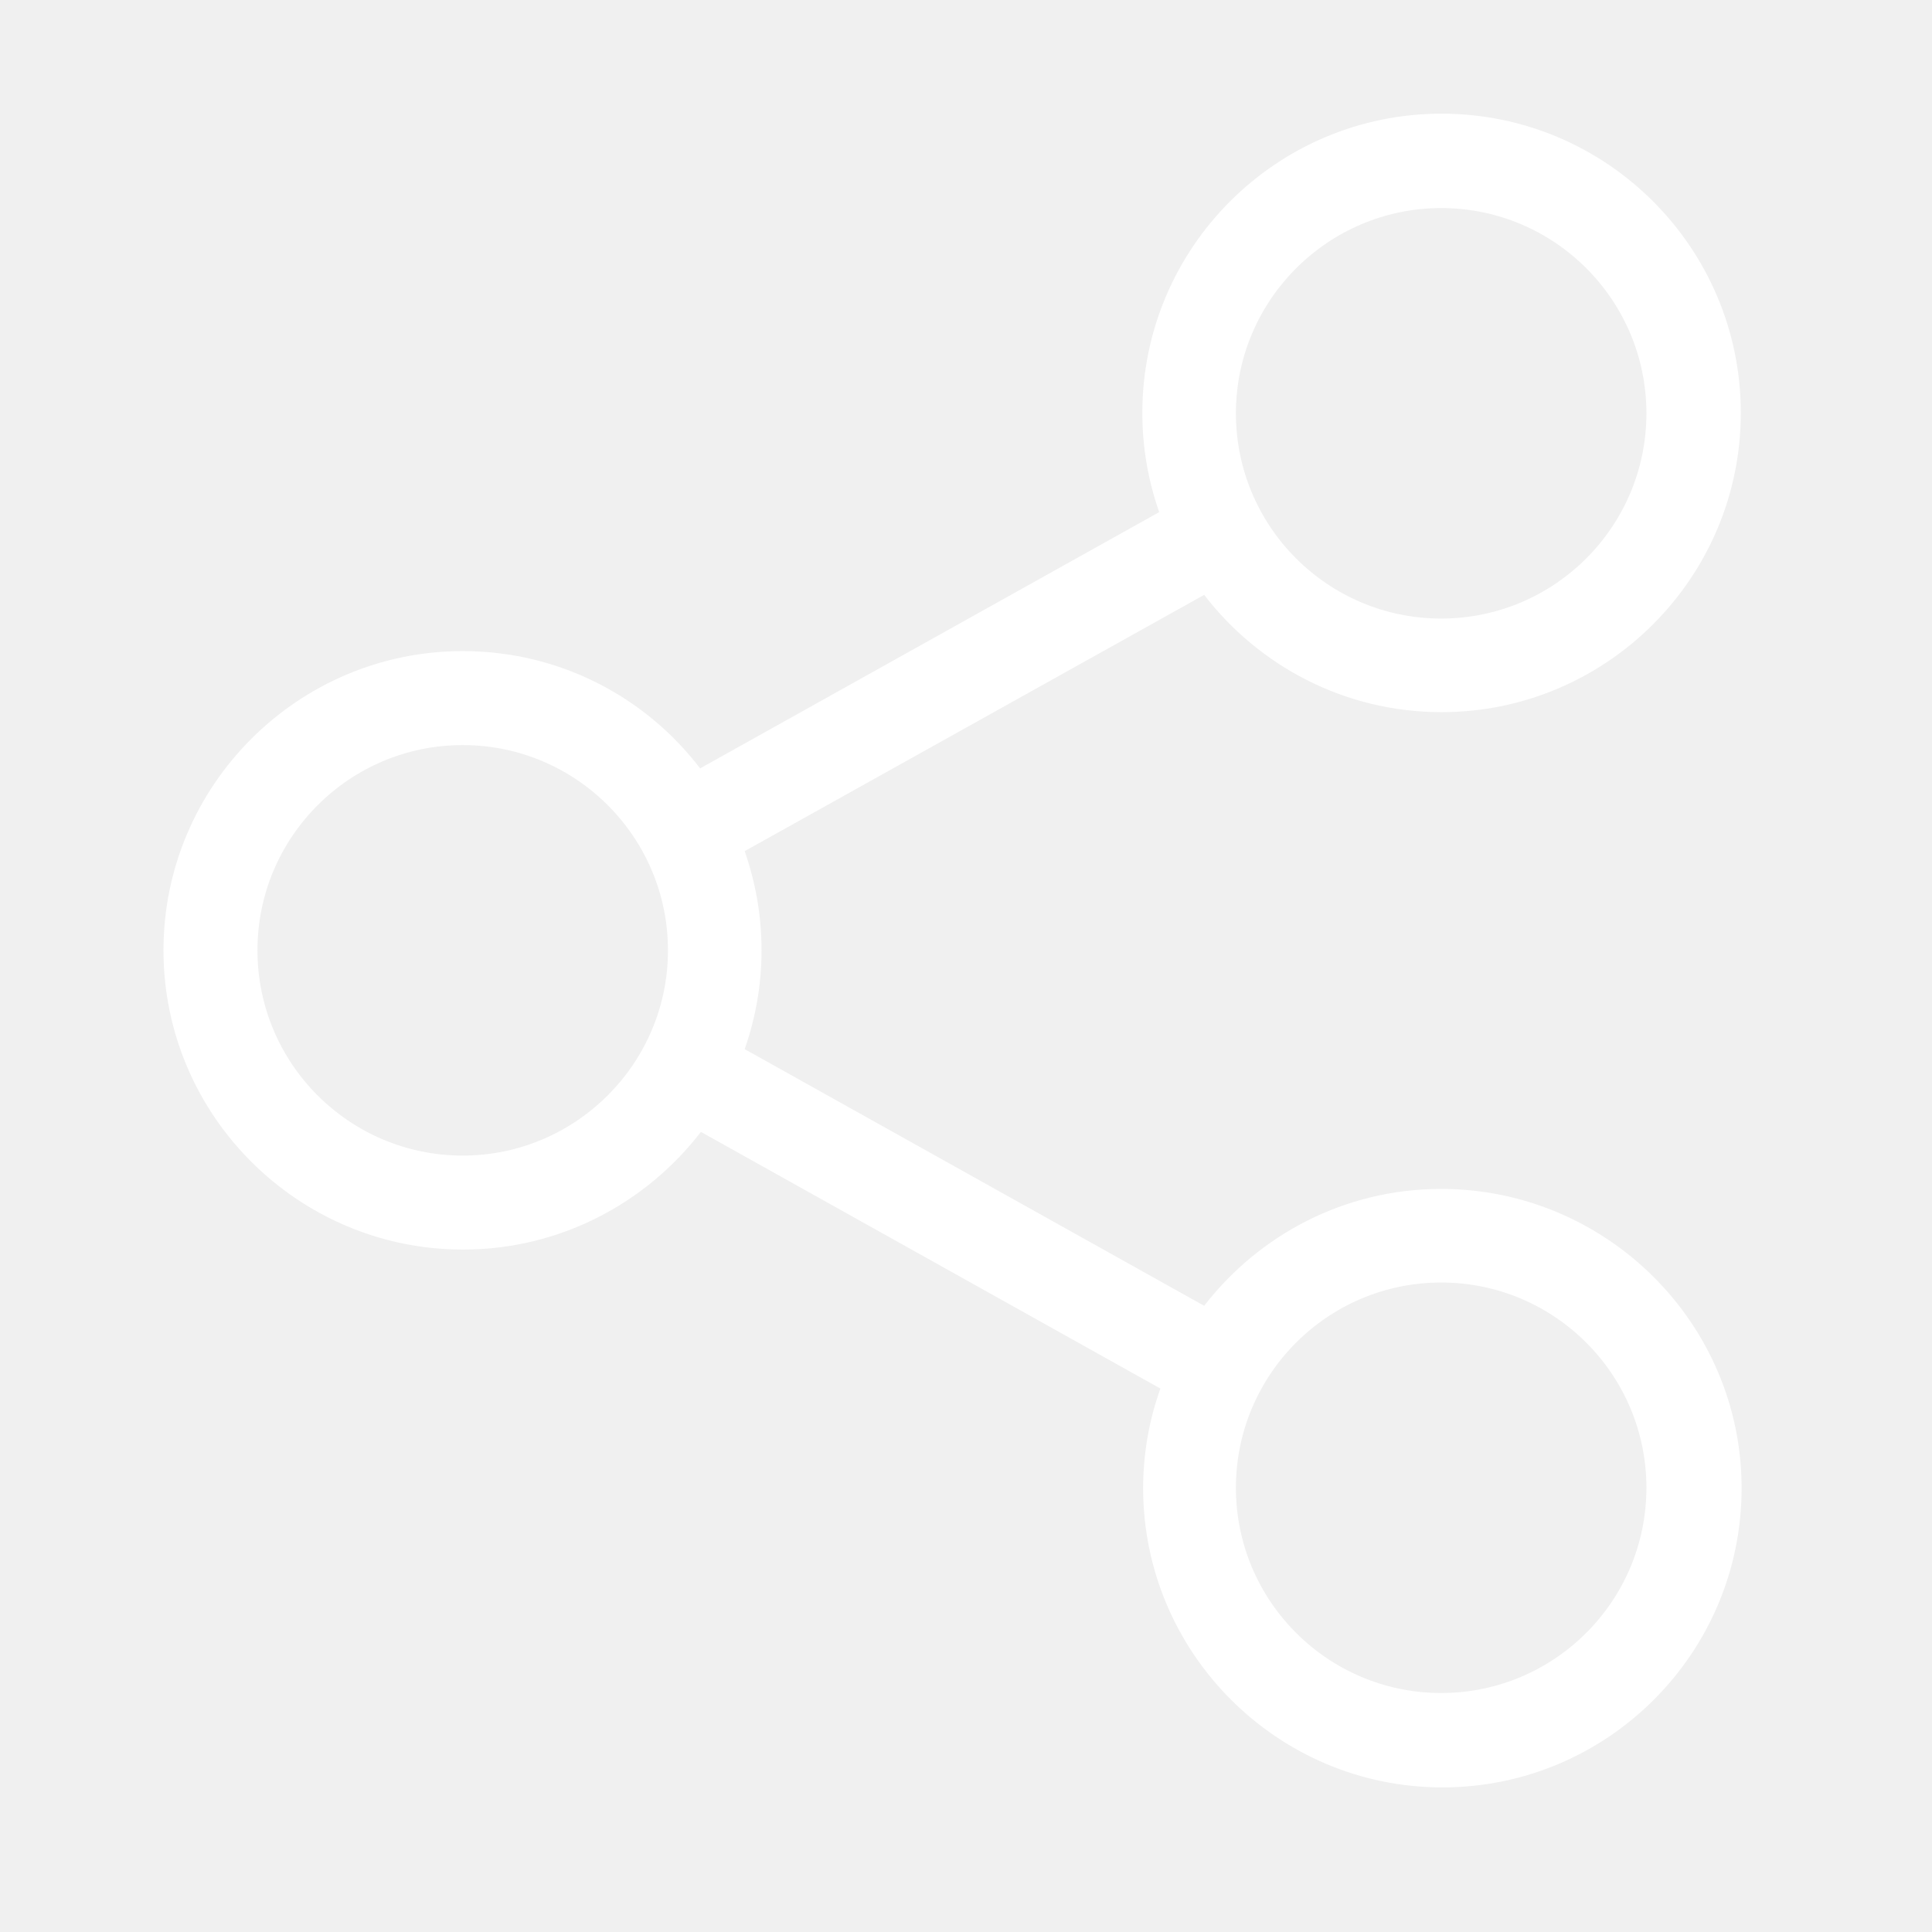
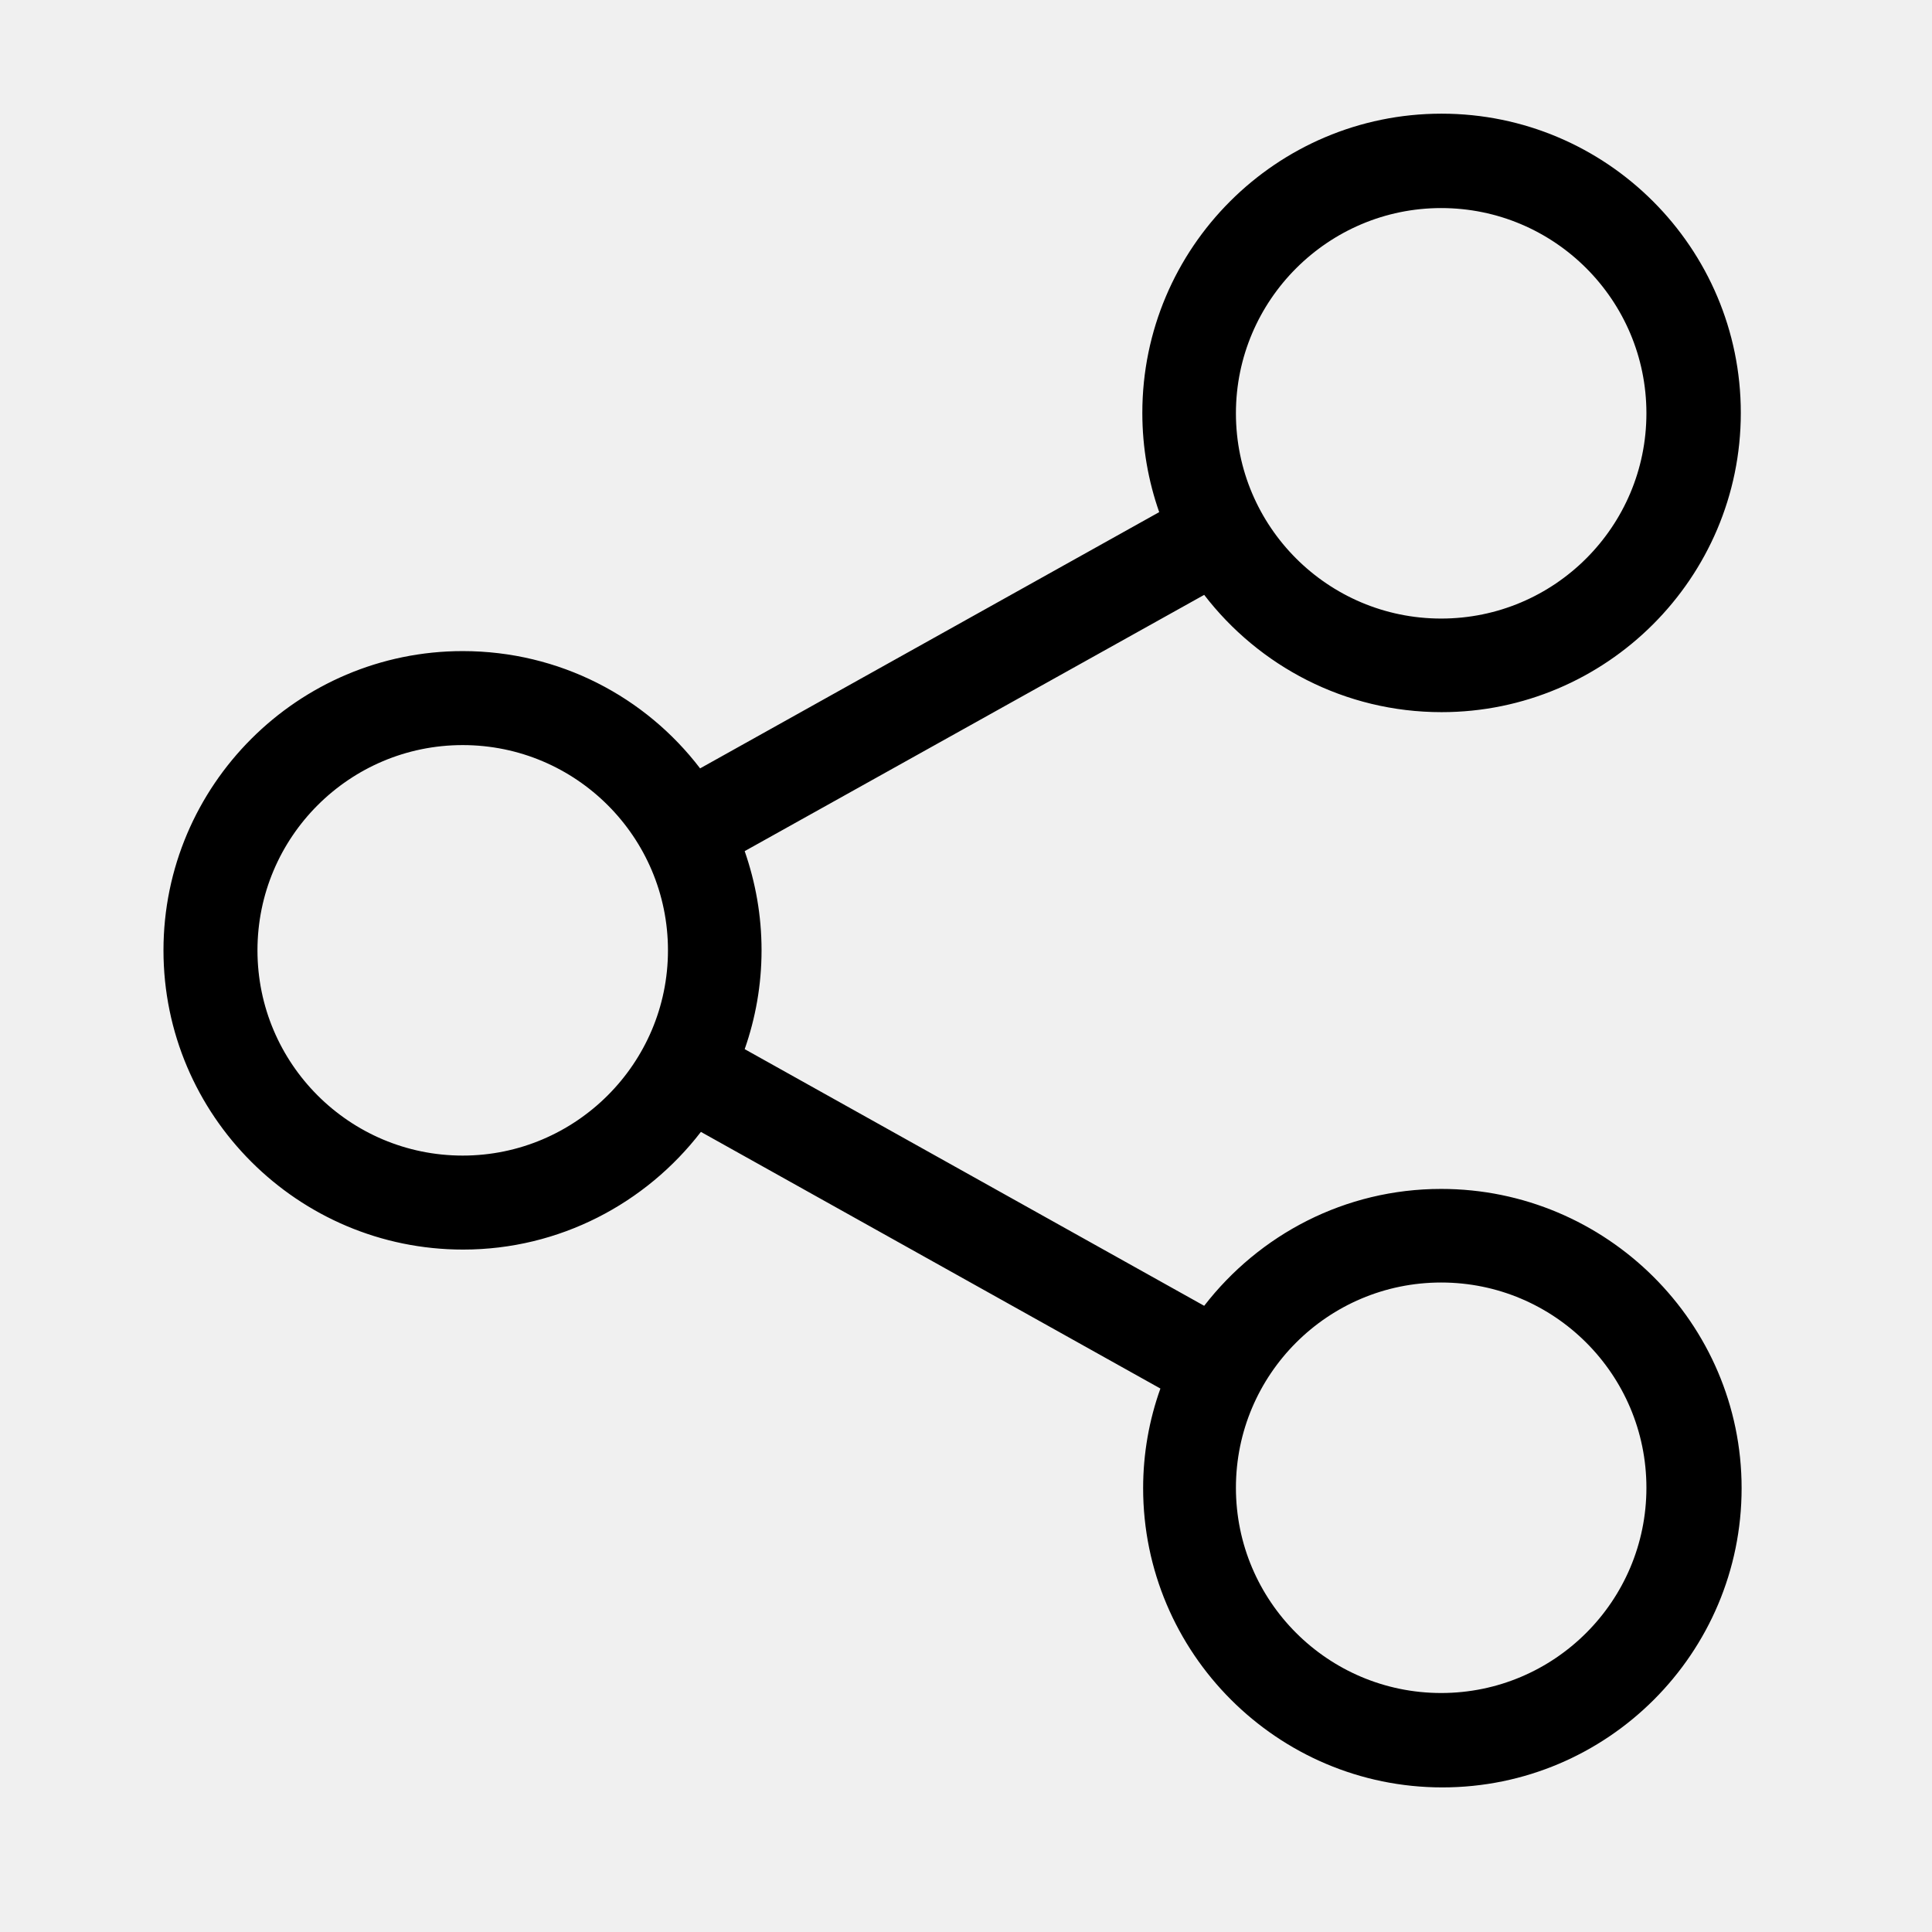
- <svg xmlns="http://www.w3.org/2000/svg" version="1.1" id="Ebene_1" x="0px" y="0px" viewBox="0 0 481 481" style="enable-background:new 0 0 481 481;" xml:space="preserve">
-   <style type="text/css">
- 	.st0{fill:#FFFFFF;}
- </style>
-   <g>
-     <path class="st0" d="M358.8,296c-24,0-45.3,11.4-59,29.1l-114.4-63.9c2.7-7.7,4.2-16,4.2-24.6c0-8.7-1.5-16.9-4.2-24.7l114.4-63.8   c13.6,17.7,35,29.2,59.1,29.2c41,0,74.5-33.4,74.5-74.5s-33.4-74.5-74.5-74.5s-74.5,33.4-74.5,74.5c0,8.7,1.5,17,4.2,24.7   l-114.3,63.8c-13.6-17.8-35-29.2-59.1-29.2c-41,0-74.5,33.4-74.5,74.5s33.5,74.5,74.6,74.5c24,0,45.5-11.5,59.2-29.3l114.4,63.9   c-2.8,7.8-4.3,16.2-4.3,24.8c0,41,33.4,74.5,74.5,74.5s74.5-33.4,74.5-74.5S399.9,296,358.8,296L358.8,296z M358.8,51.8   c28.2,0,51.1,22.9,51.1,51.1s-22.9,51.1-51.1,51.1c-28.2,0-51.1-22.9-51.1-51.1S330.7,51.8,358.8,51.8z M115.2,287.7   c-28.2,0-51.1-22.9-51.1-51.1s22.9-51.1,51.1-51.1s51.1,22.9,51.1,51.1S143.3,287.7,115.2,287.7z M358.8,421.5   c-28.2,0-51.1-22.9-51.1-51.1c0-28.2,22.9-51.1,51.1-51.1c28.2,0,51.1,22.9,51.1,51.1C409.9,398.6,387,421.5,358.8,421.5z" />
-   </g>
+ <svg xmlns="http://www.w3.org/2000/svg" version="1.1" id="share" x="0" y="0" viewBox="0 0 481 481" xml:space="preserve">
+   <path fill="currentColor" d="M358.8 296c-24 0-45.3 11.4-59 29.1l-114.4-63.9c2.7-7.7 4.2-16 4.2-24.6 0-8.7-1.5-16.9-4.2-24.7l114.4-63.8c13.6 17.7 35 29.2 59.1 29.2 41 0 74.5-33.4 74.5-74.5S400 28.3 358.9 28.3s-74.5 33.4-74.5 74.5c0 8.7 1.5 17 4.2 24.7l-114.3 63.8c-13.6-17.8-35-29.2-59.1-29.2-41 0-74.5 33.4-74.5 74.5s33.5 74.5 74.6 74.5c24 0 45.5-11.5 59.2-29.3l114.4 63.9c-2.8 7.8-4.3 16.2-4.3 24.8 0 41 33.4 74.5 74.5 74.5s74.5-33.4 74.5-74.5-33.7-74.5-74.8-74.5zm0-244.2c28.2 0 51.1 22.9 51.1 51.1S387 154 358.8 154c-28.2 0-51.1-22.9-51.1-51.1s23-51.1 51.1-51.1zM115.2 287.7c-28.2 0-51.1-22.9-51.1-51.1s22.9-51.1 51.1-51.1 51.1 22.9 51.1 51.1-23 51.1-51.1 51.1zm243.6 133.8c-28.2 0-51.1-22.9-51.1-51.1 0-28.2 22.9-51.1 51.1-51.1 28.2 0 51.1 22.9 51.1 51.1 0 28.2-22.9 51.1-51.1 51.1z" />
</svg>
